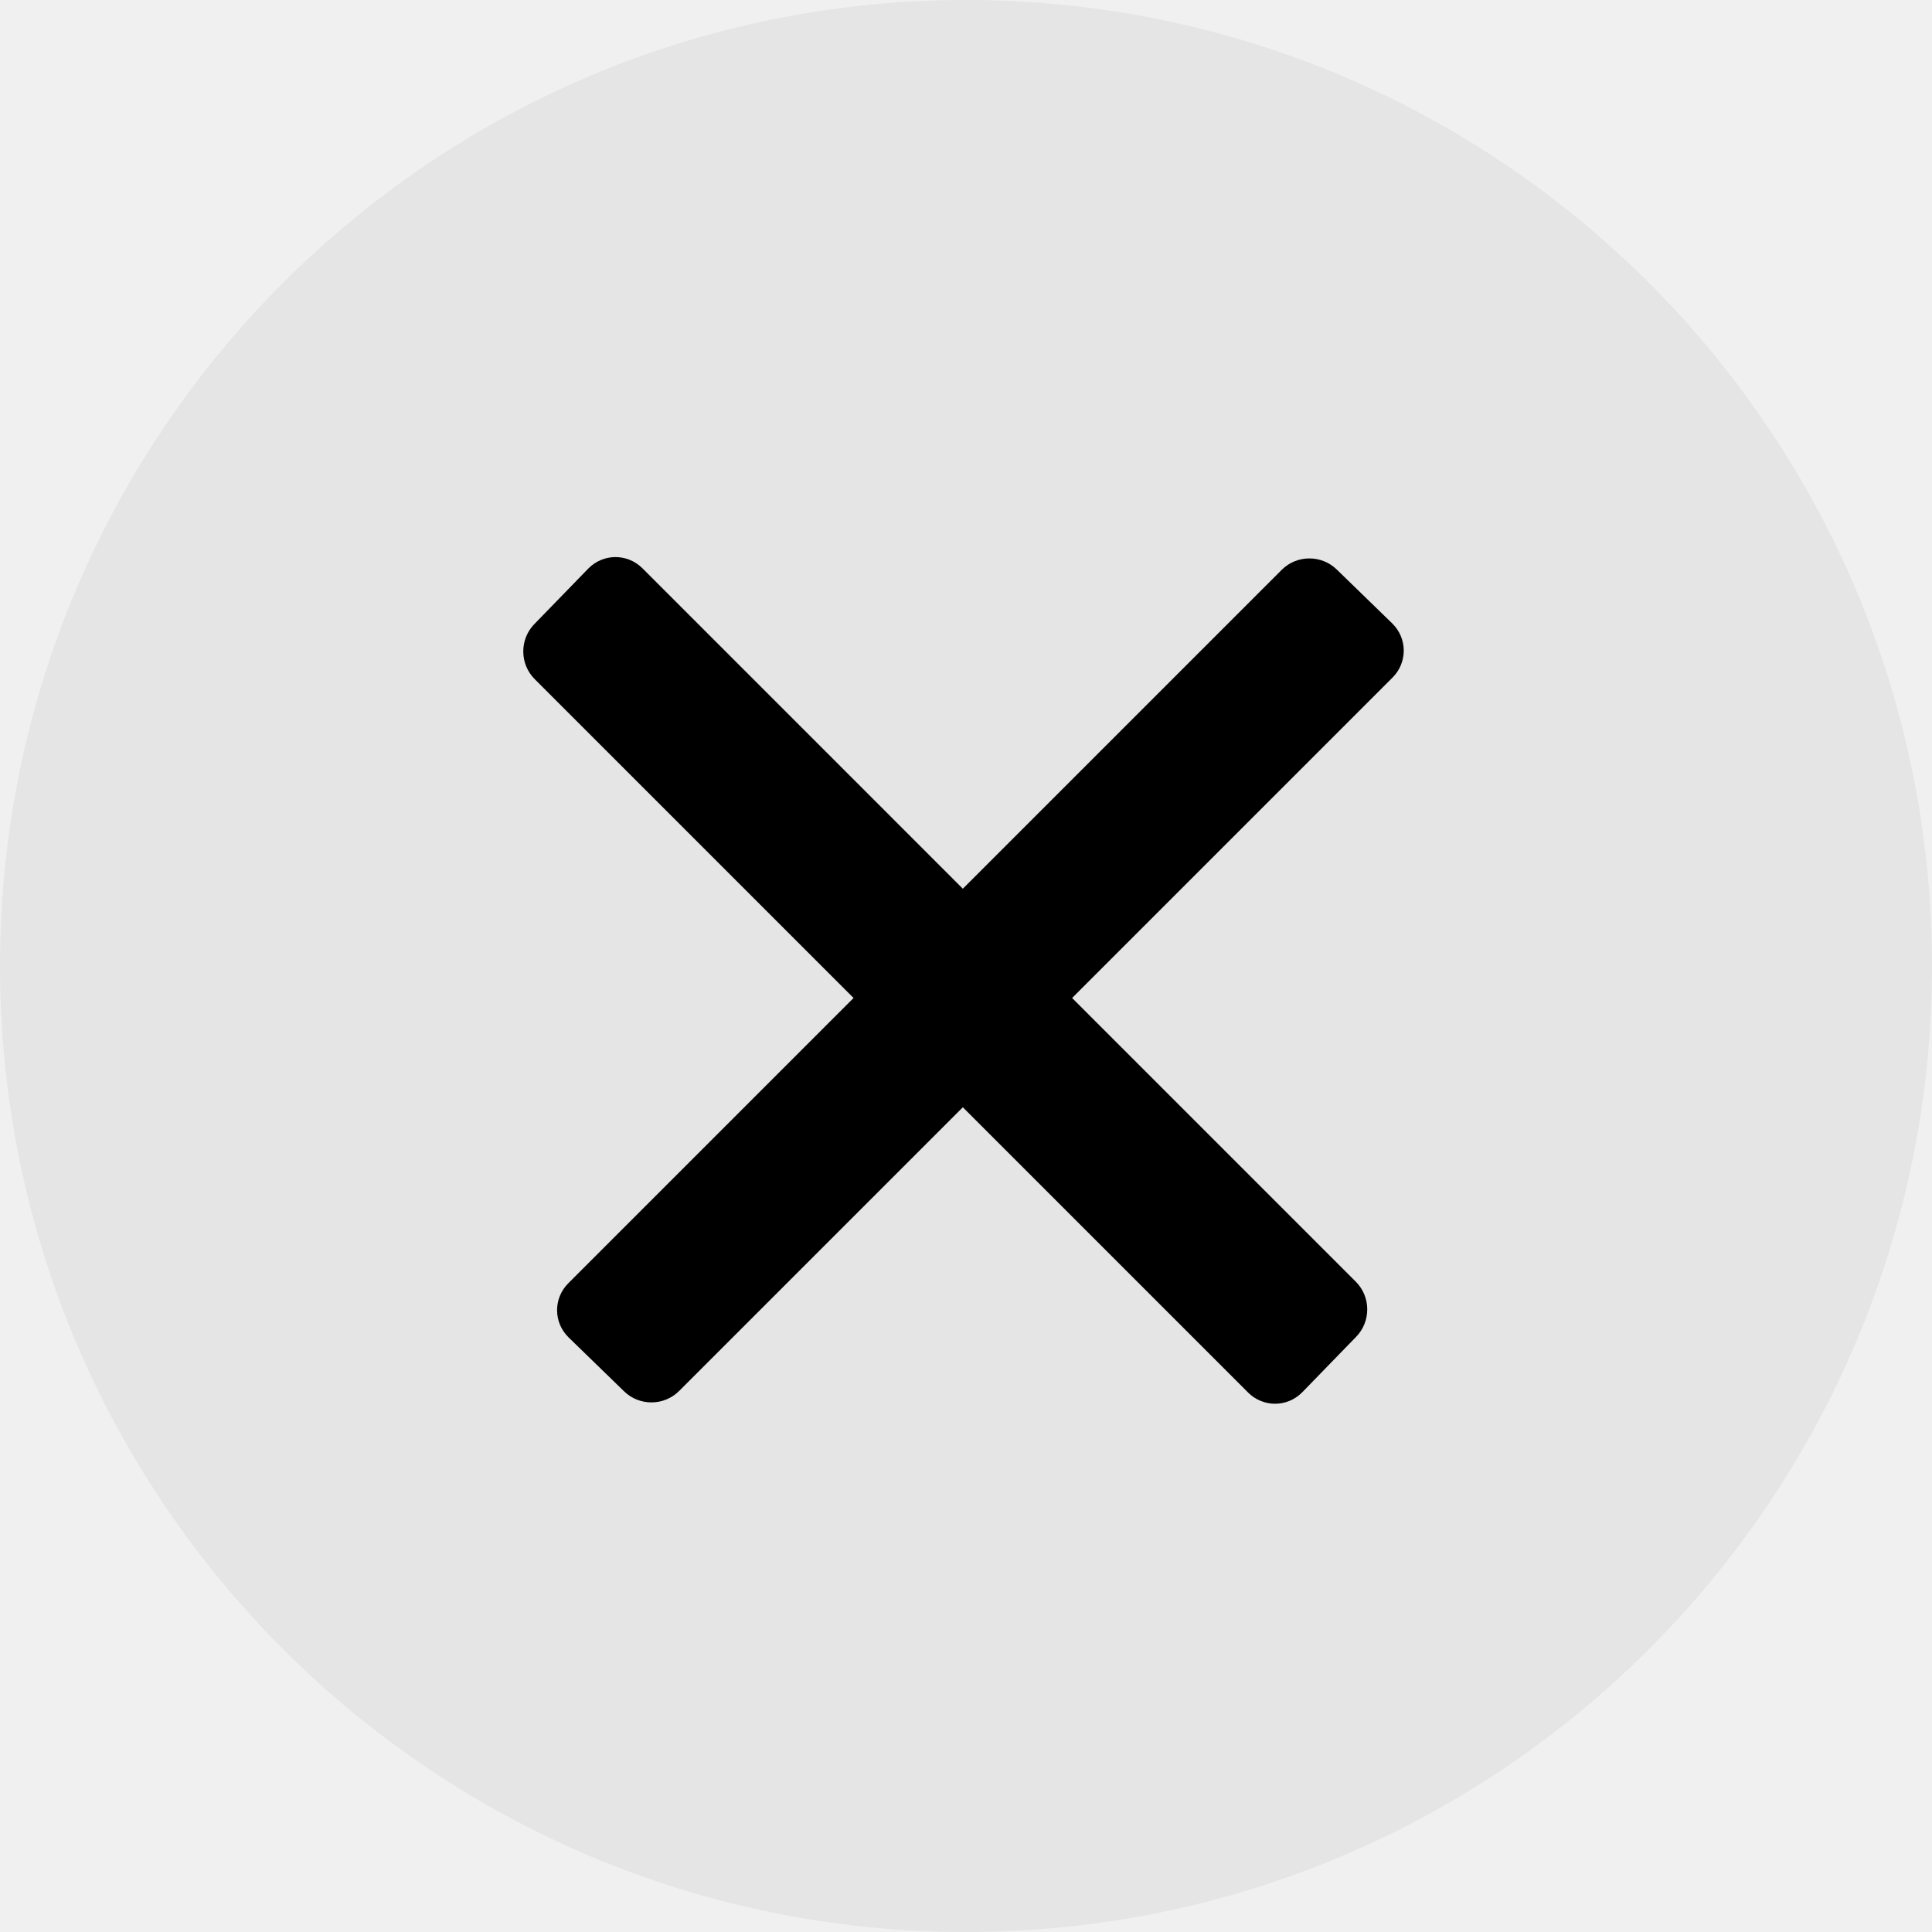
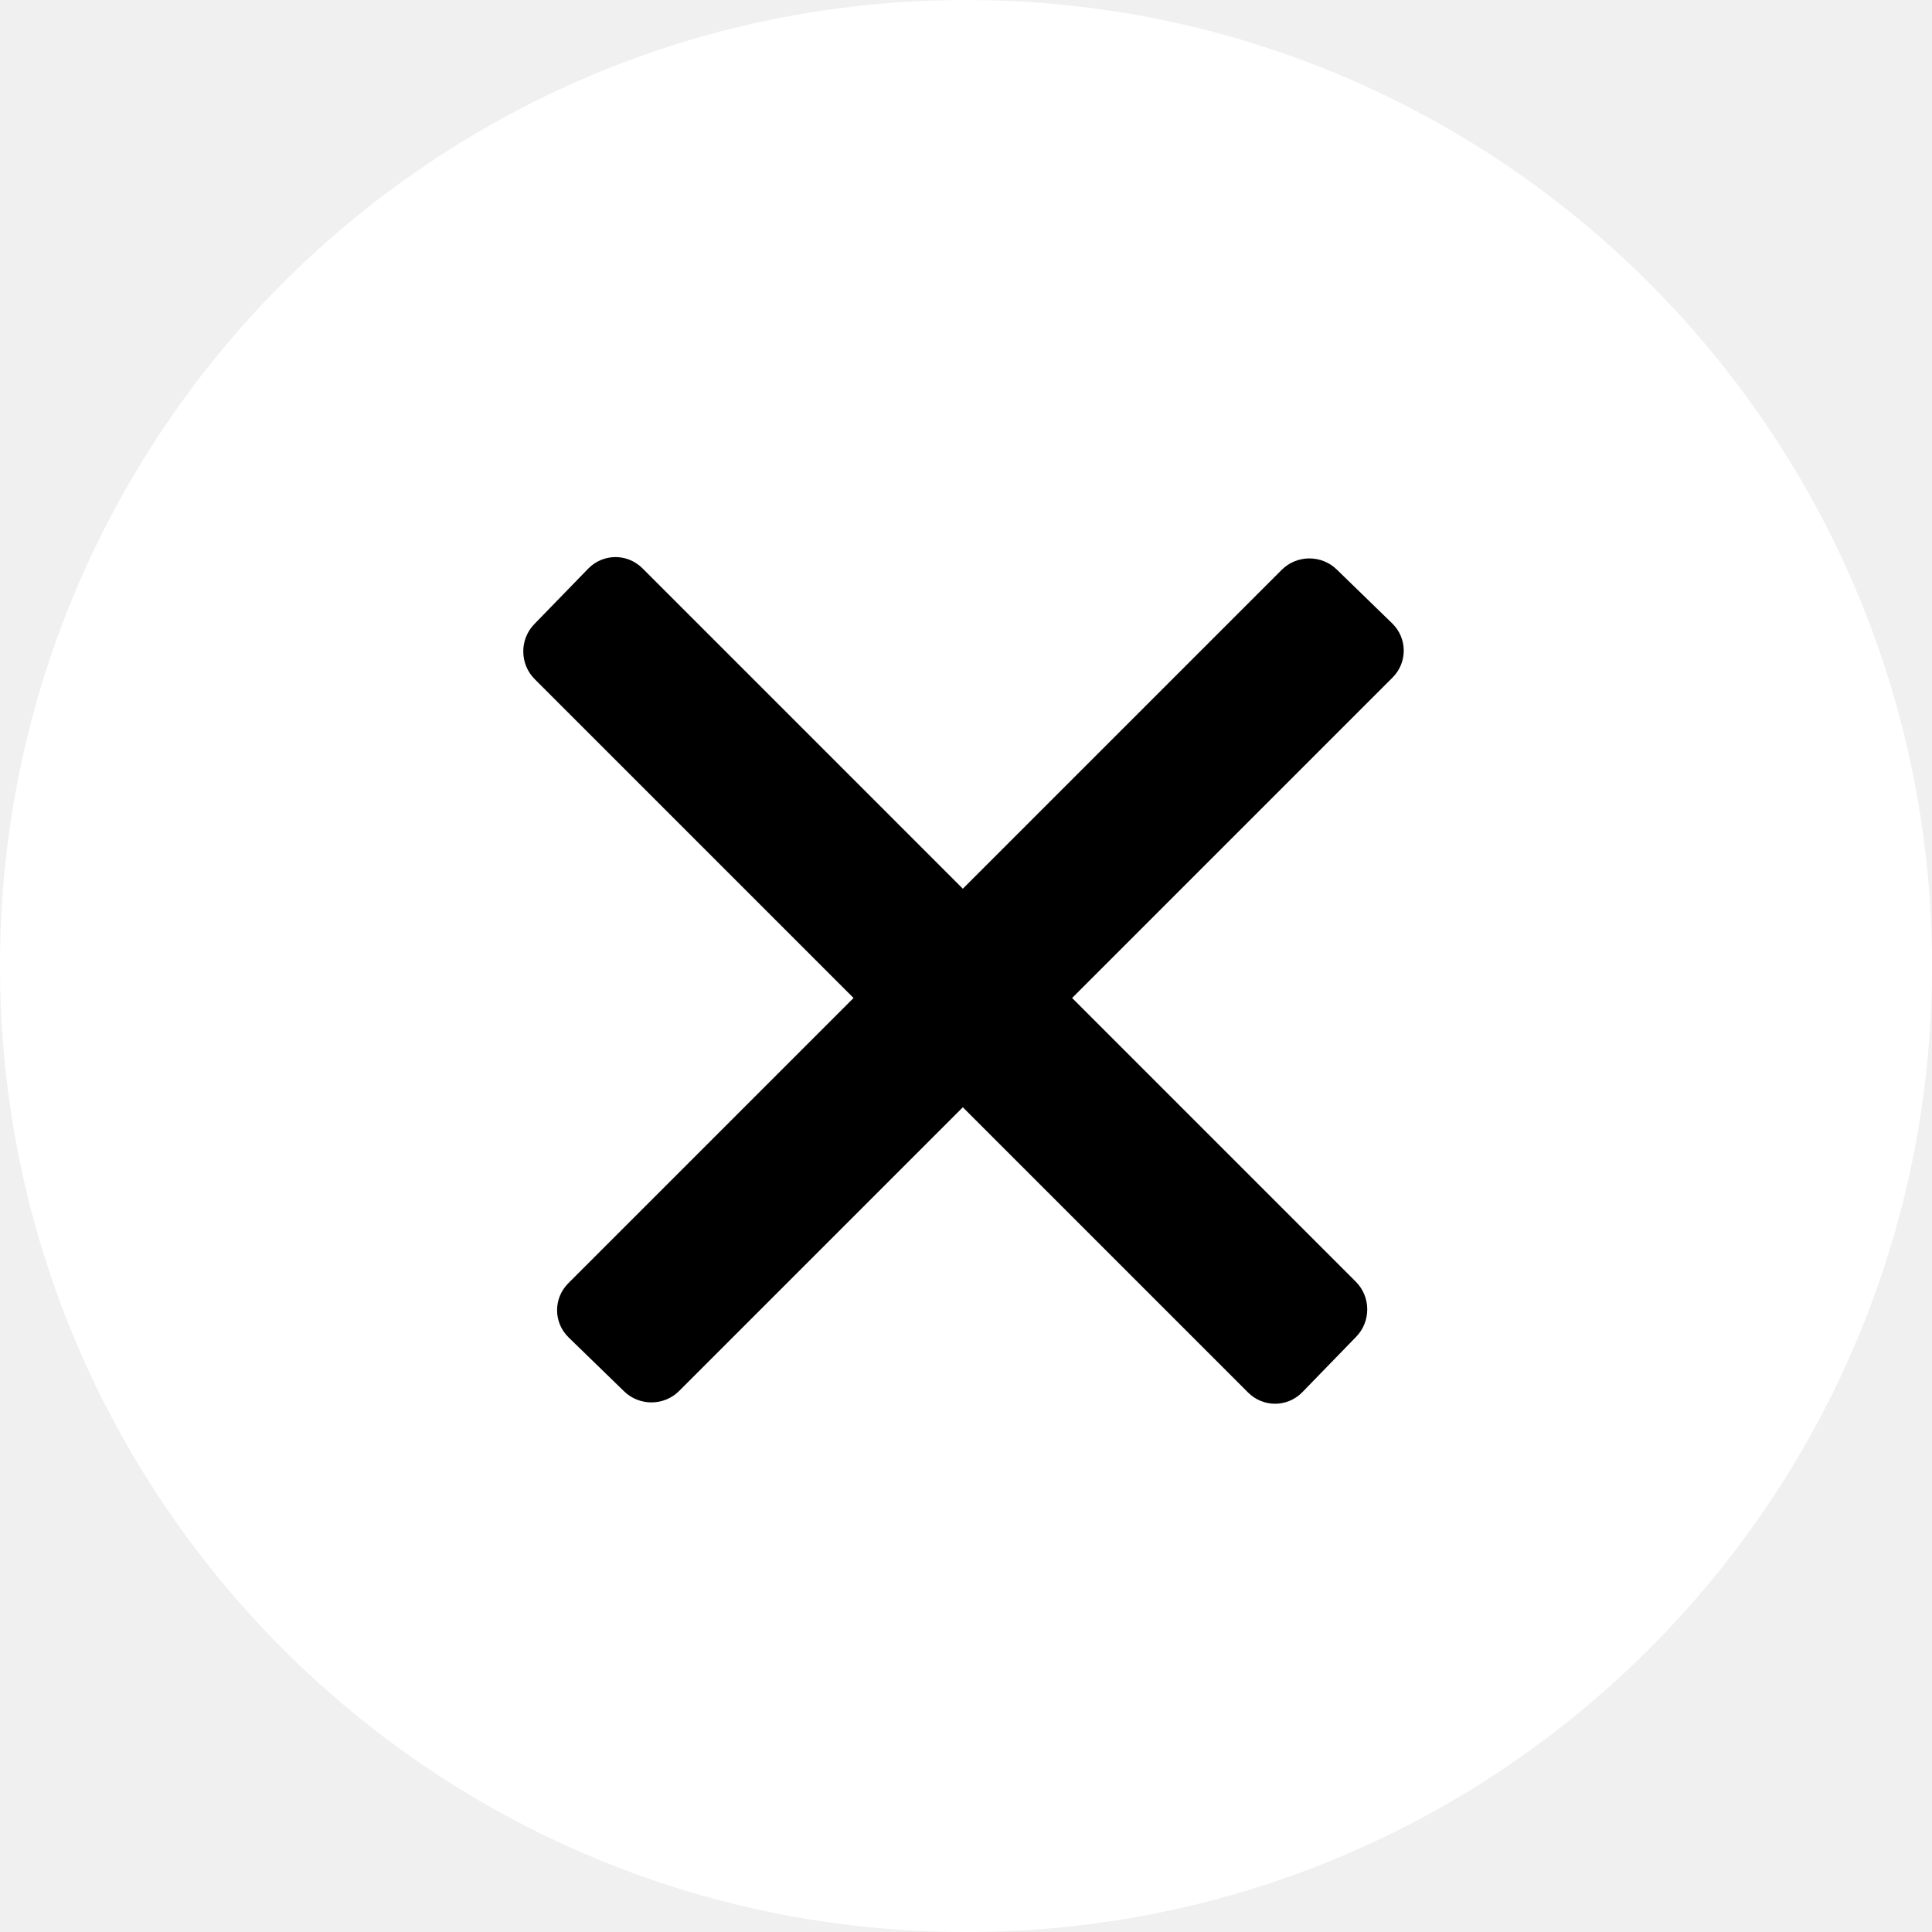
<svg xmlns="http://www.w3.org/2000/svg" width="50" height="50" viewBox="0 0 50 50" fill="none">
-   <circle cx="25" cy="25" r="25" fill="#E5E5E5" />
+   <circle cx="25" cy="25" r="25" fill="white" />
  <path d="M33.17 14.748L14.707 33.211C14.317 33.601 14.321 34.23 14.717 34.614L16.152 36.008C16.548 36.393 17.186 36.389 17.576 35.998L36.039 17.535C36.429 17.145 36.425 16.517 36.029 16.132L34.594 14.738C34.198 14.353 33.56 14.357 33.17 14.748Z" fill="black" />
  <path d="M35.088 33.17L16.626 14.707C16.235 14.317 15.607 14.321 15.222 14.717L13.828 16.152C13.443 16.548 13.448 17.186 13.838 17.576L32.301 36.039C32.691 36.429 33.32 36.425 33.705 36.029L35.099 34.594C35.483 34.198 35.479 33.56 35.088 33.17Z" fill="black" />
</svg>
